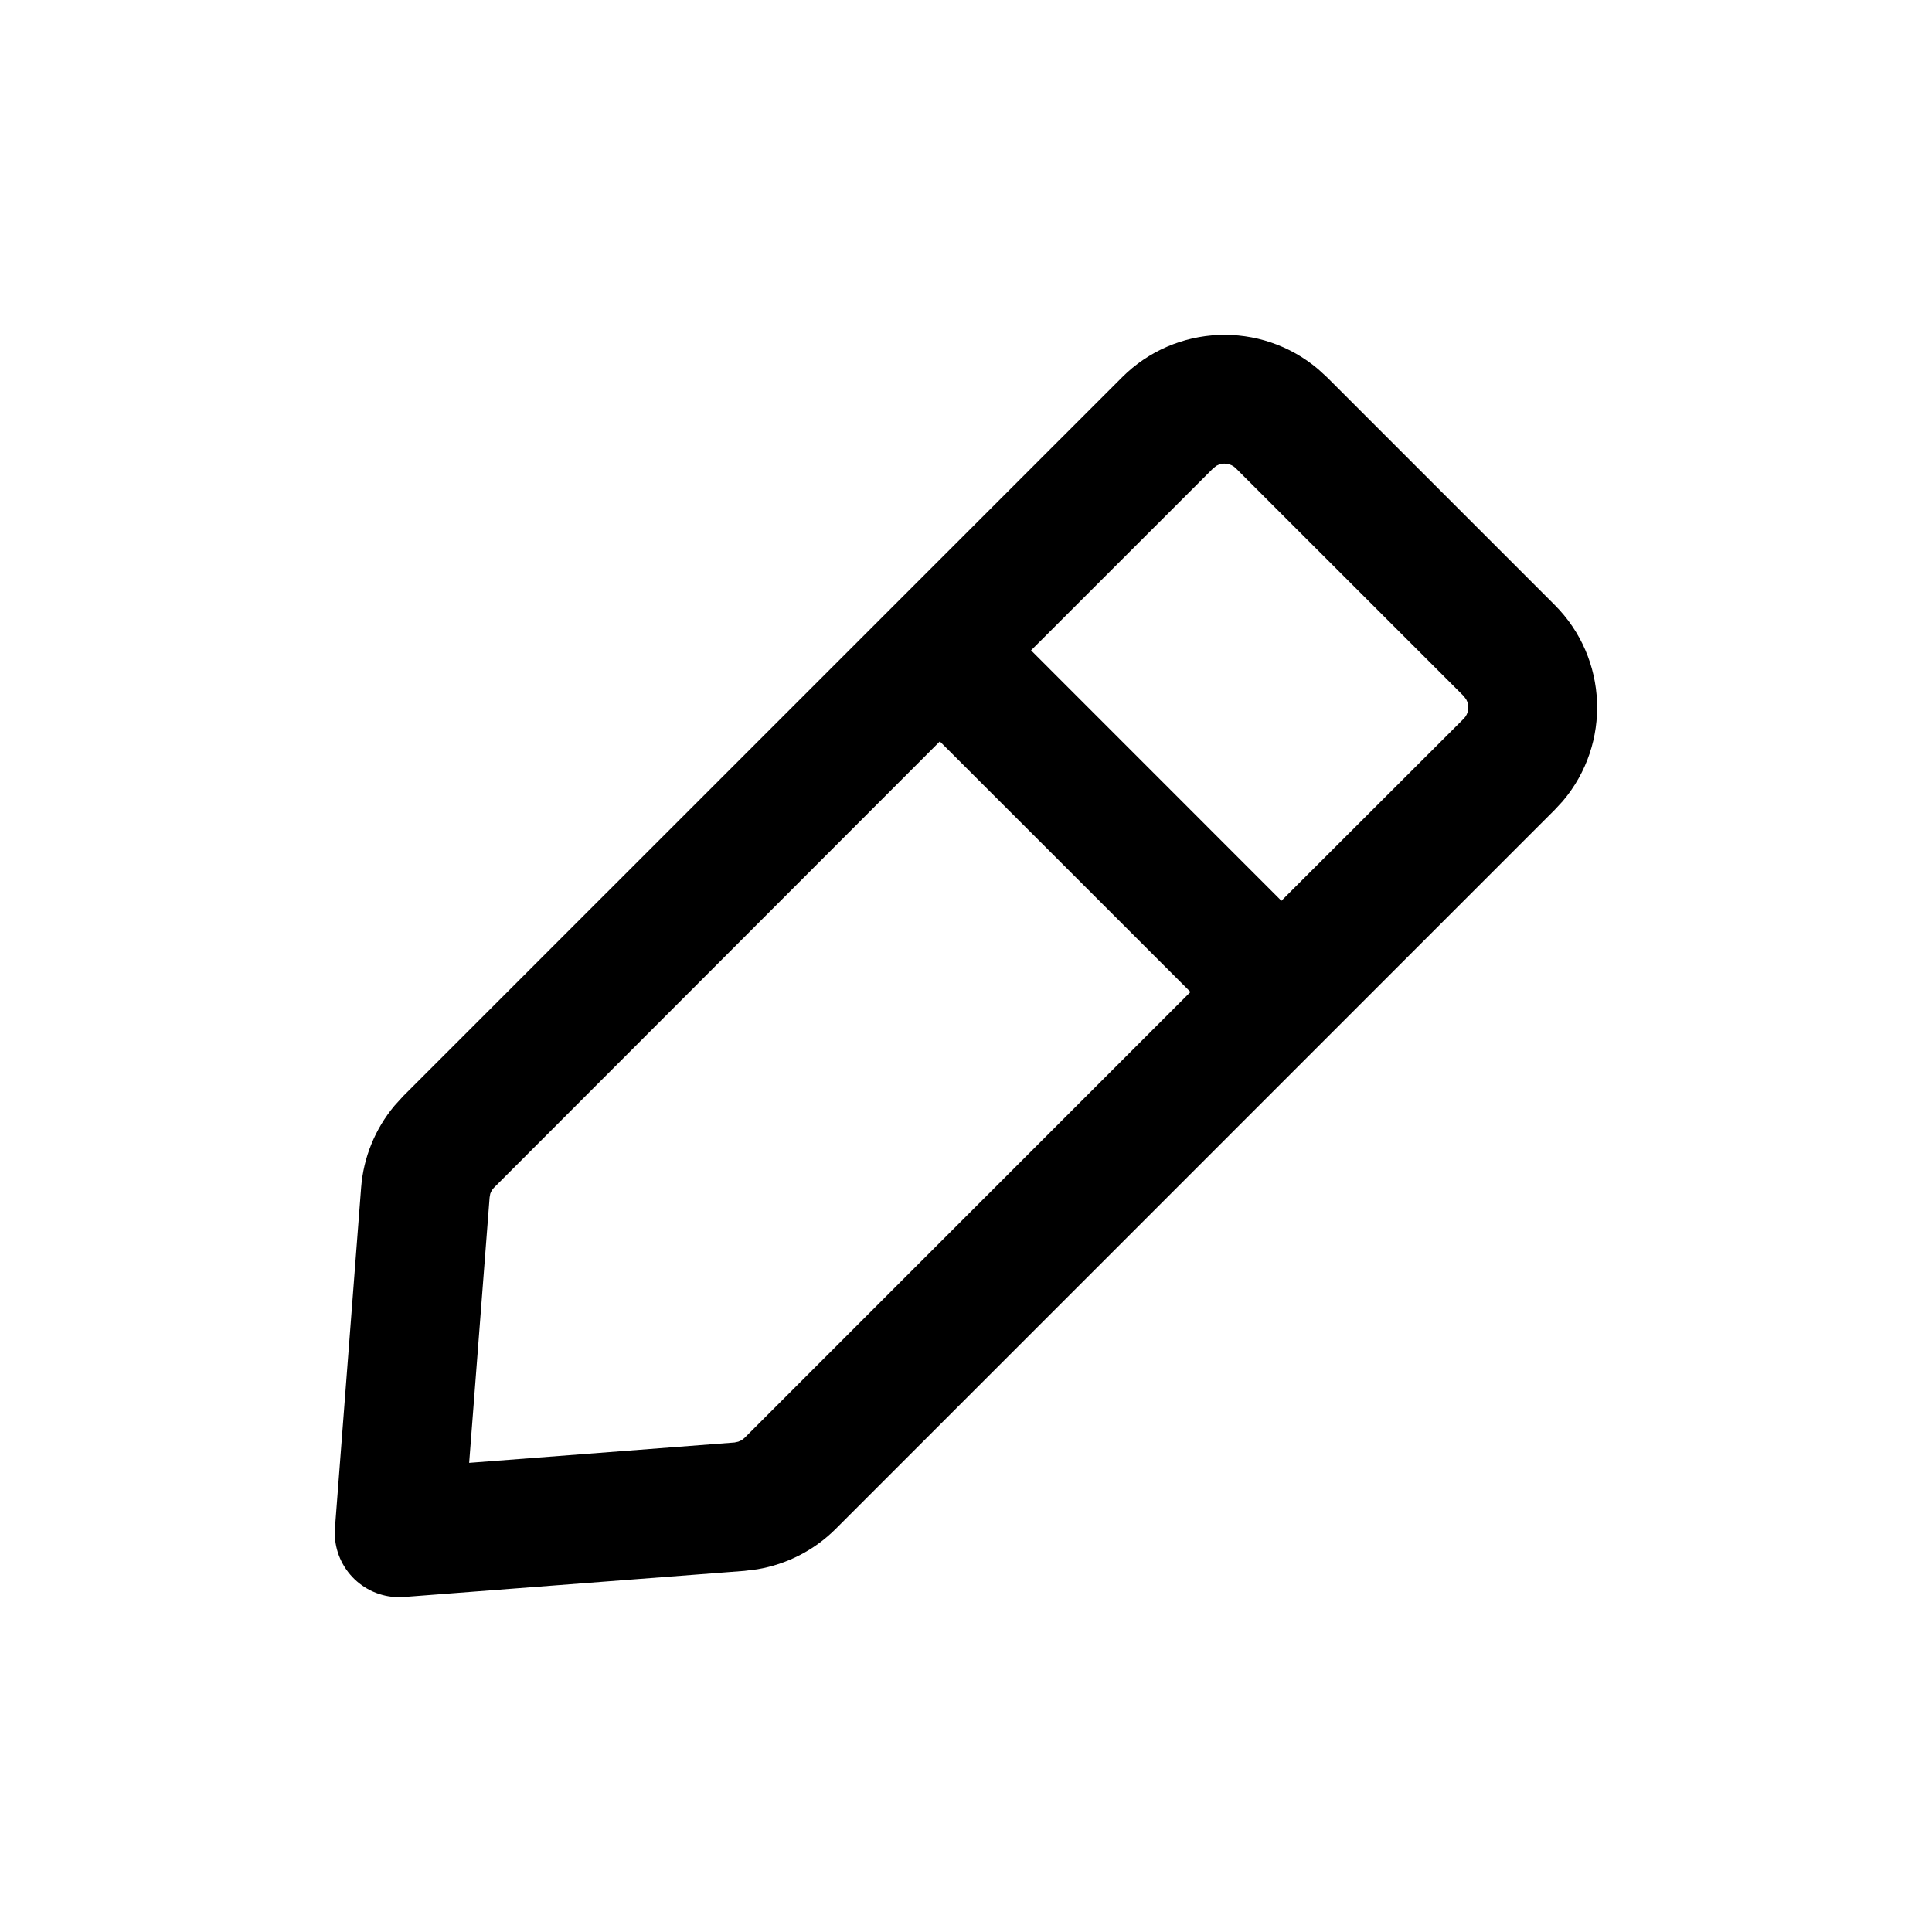
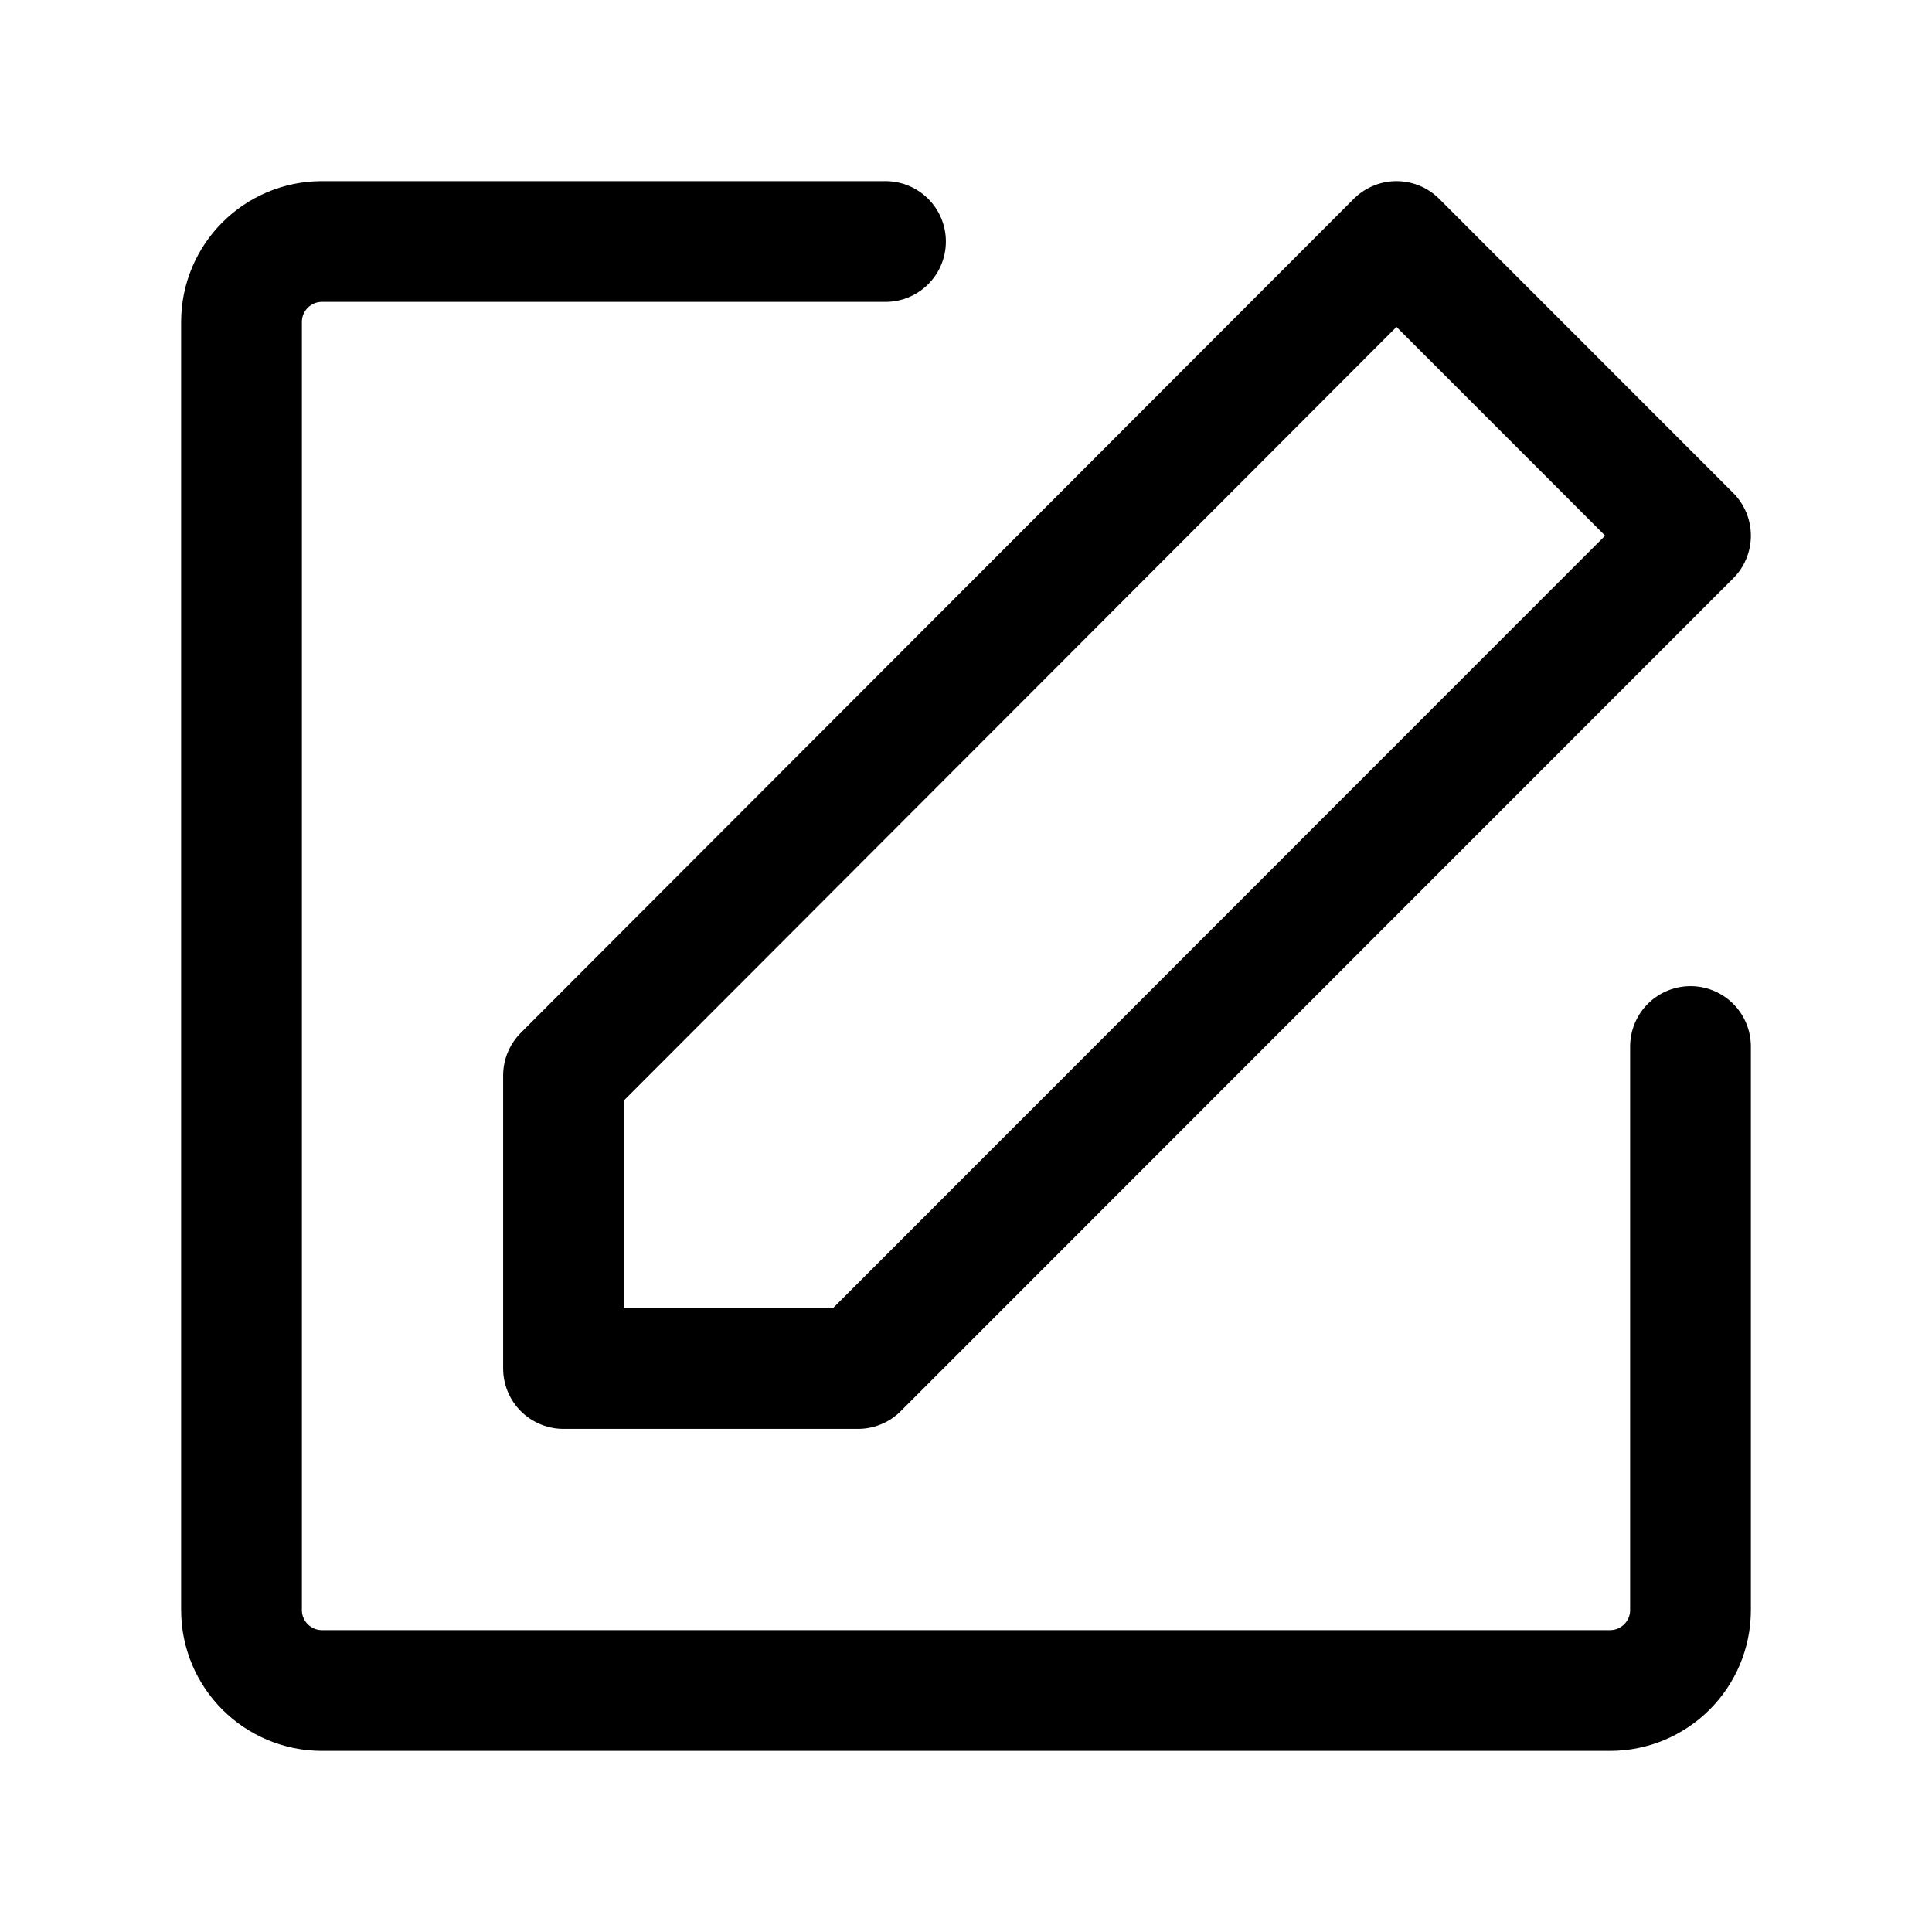
- <svg xmlns="http://www.w3.org/2000/svg" viewBox="0 0 24 24">
-   <path fill-rule="evenodd" clip-rule="evenodd" d="M19.313 7.515a1.8 1.8 0 01.1 2.437l-.1.108-8.93 8.931a1.8 1.8 0 01-.976.503l-.16.02-4.227.324a.8.8 0 01-.86-.747l.001-.112.325-4.227a1.8 1.8 0 01.414-1.016l.108-.119 8.931-8.93a1.8 1.8 0 012.437-.1l.109.1 2.828 2.828zm-4.525 4.807L11.675 9.21 6.14 14.75a.2.2 0 00-.05.08l-.008.046-.254 3.296 3.297-.253.046-.01.043-.019.037-.03 5.537-5.537zm3.394-3.676l-2.829-2.828a.2.2 0 00-.24-.033l-.043.033-2.262 2.261 3.11 3.111 2.264-2.261a.2.2 0 00.032-.24l-.032-.043z" />
+ <svg xmlns="http://www.w3.org/2000/svg" width="24" height="24" viewBox="0 0 48 48" fill="none">
+   <path d="M42 26V40C42 41.105 41.105 42 40 42H8C6.895 42 6 41.105 6 40V8C6 6.895 6.895 6 8 6L22 6" stroke="currentColor" stroke-width="3" stroke-linecap="round" stroke-linejoin="round" />
+   <path d="M14 26.72V34H21.317L42 13.308L34.695 6L14 26.72Z" fill="none" stroke="currentColor" stroke-width="3" stroke-linejoin="round" />
</svg>
